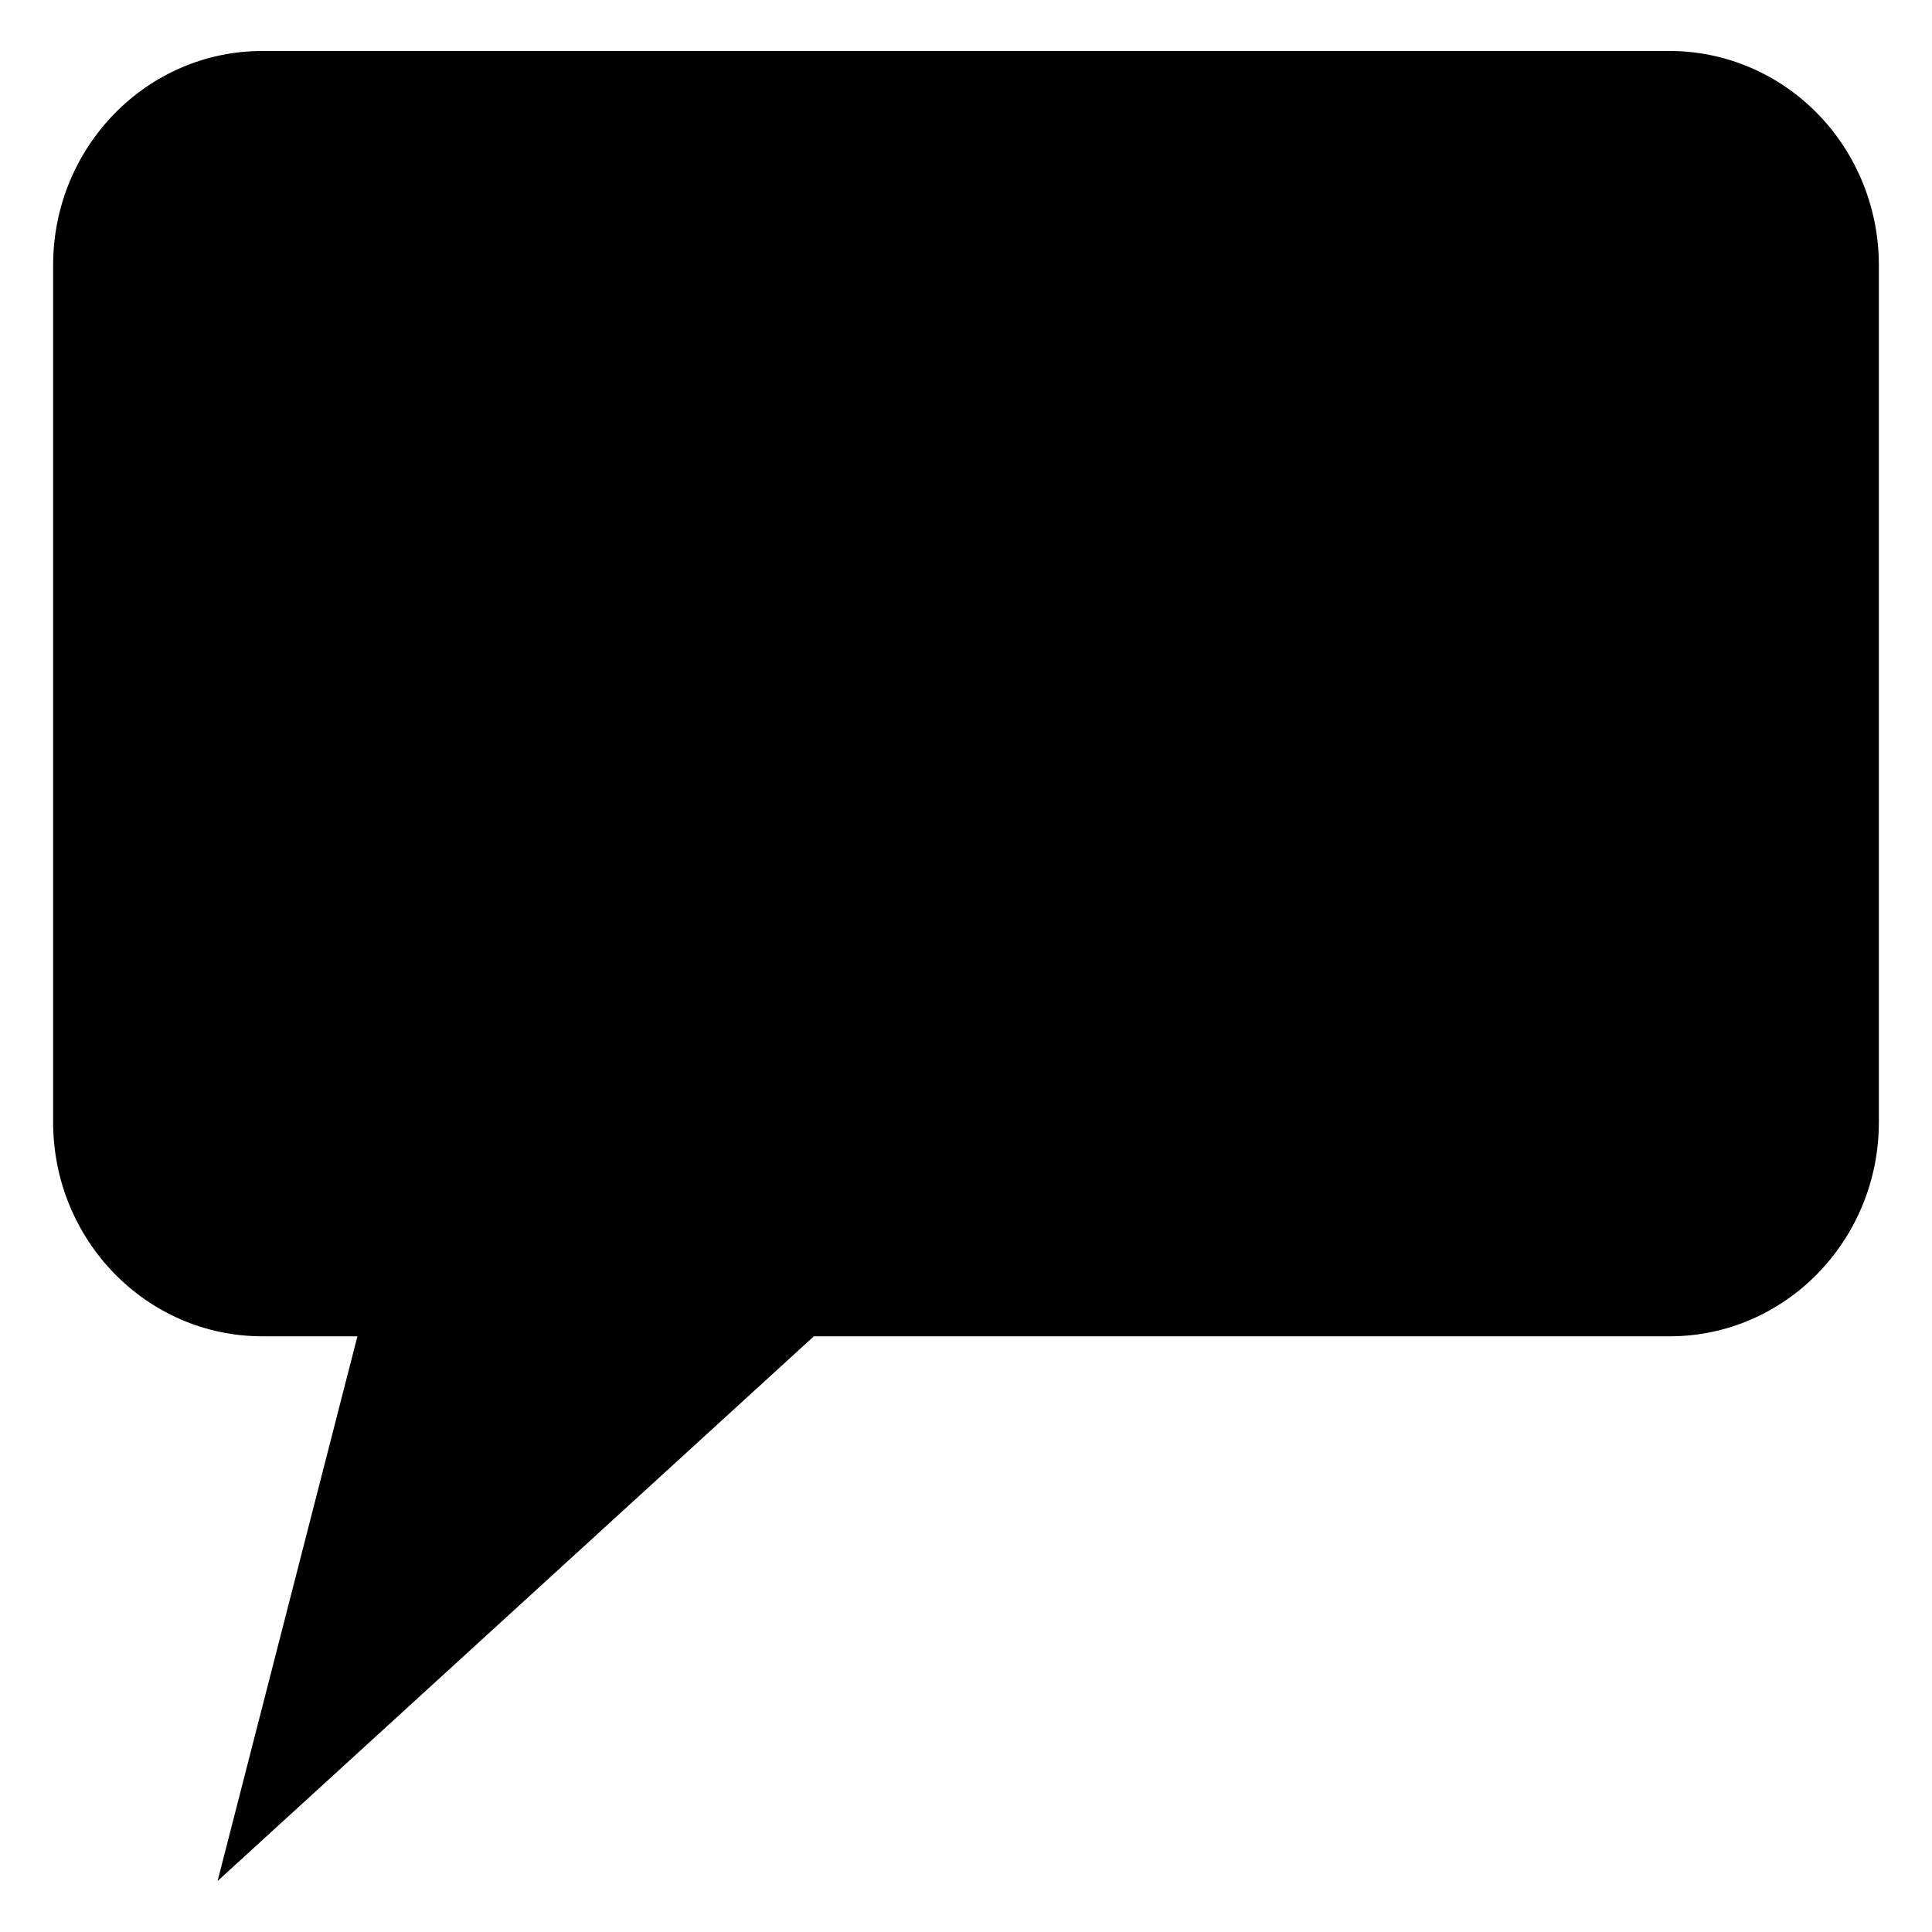
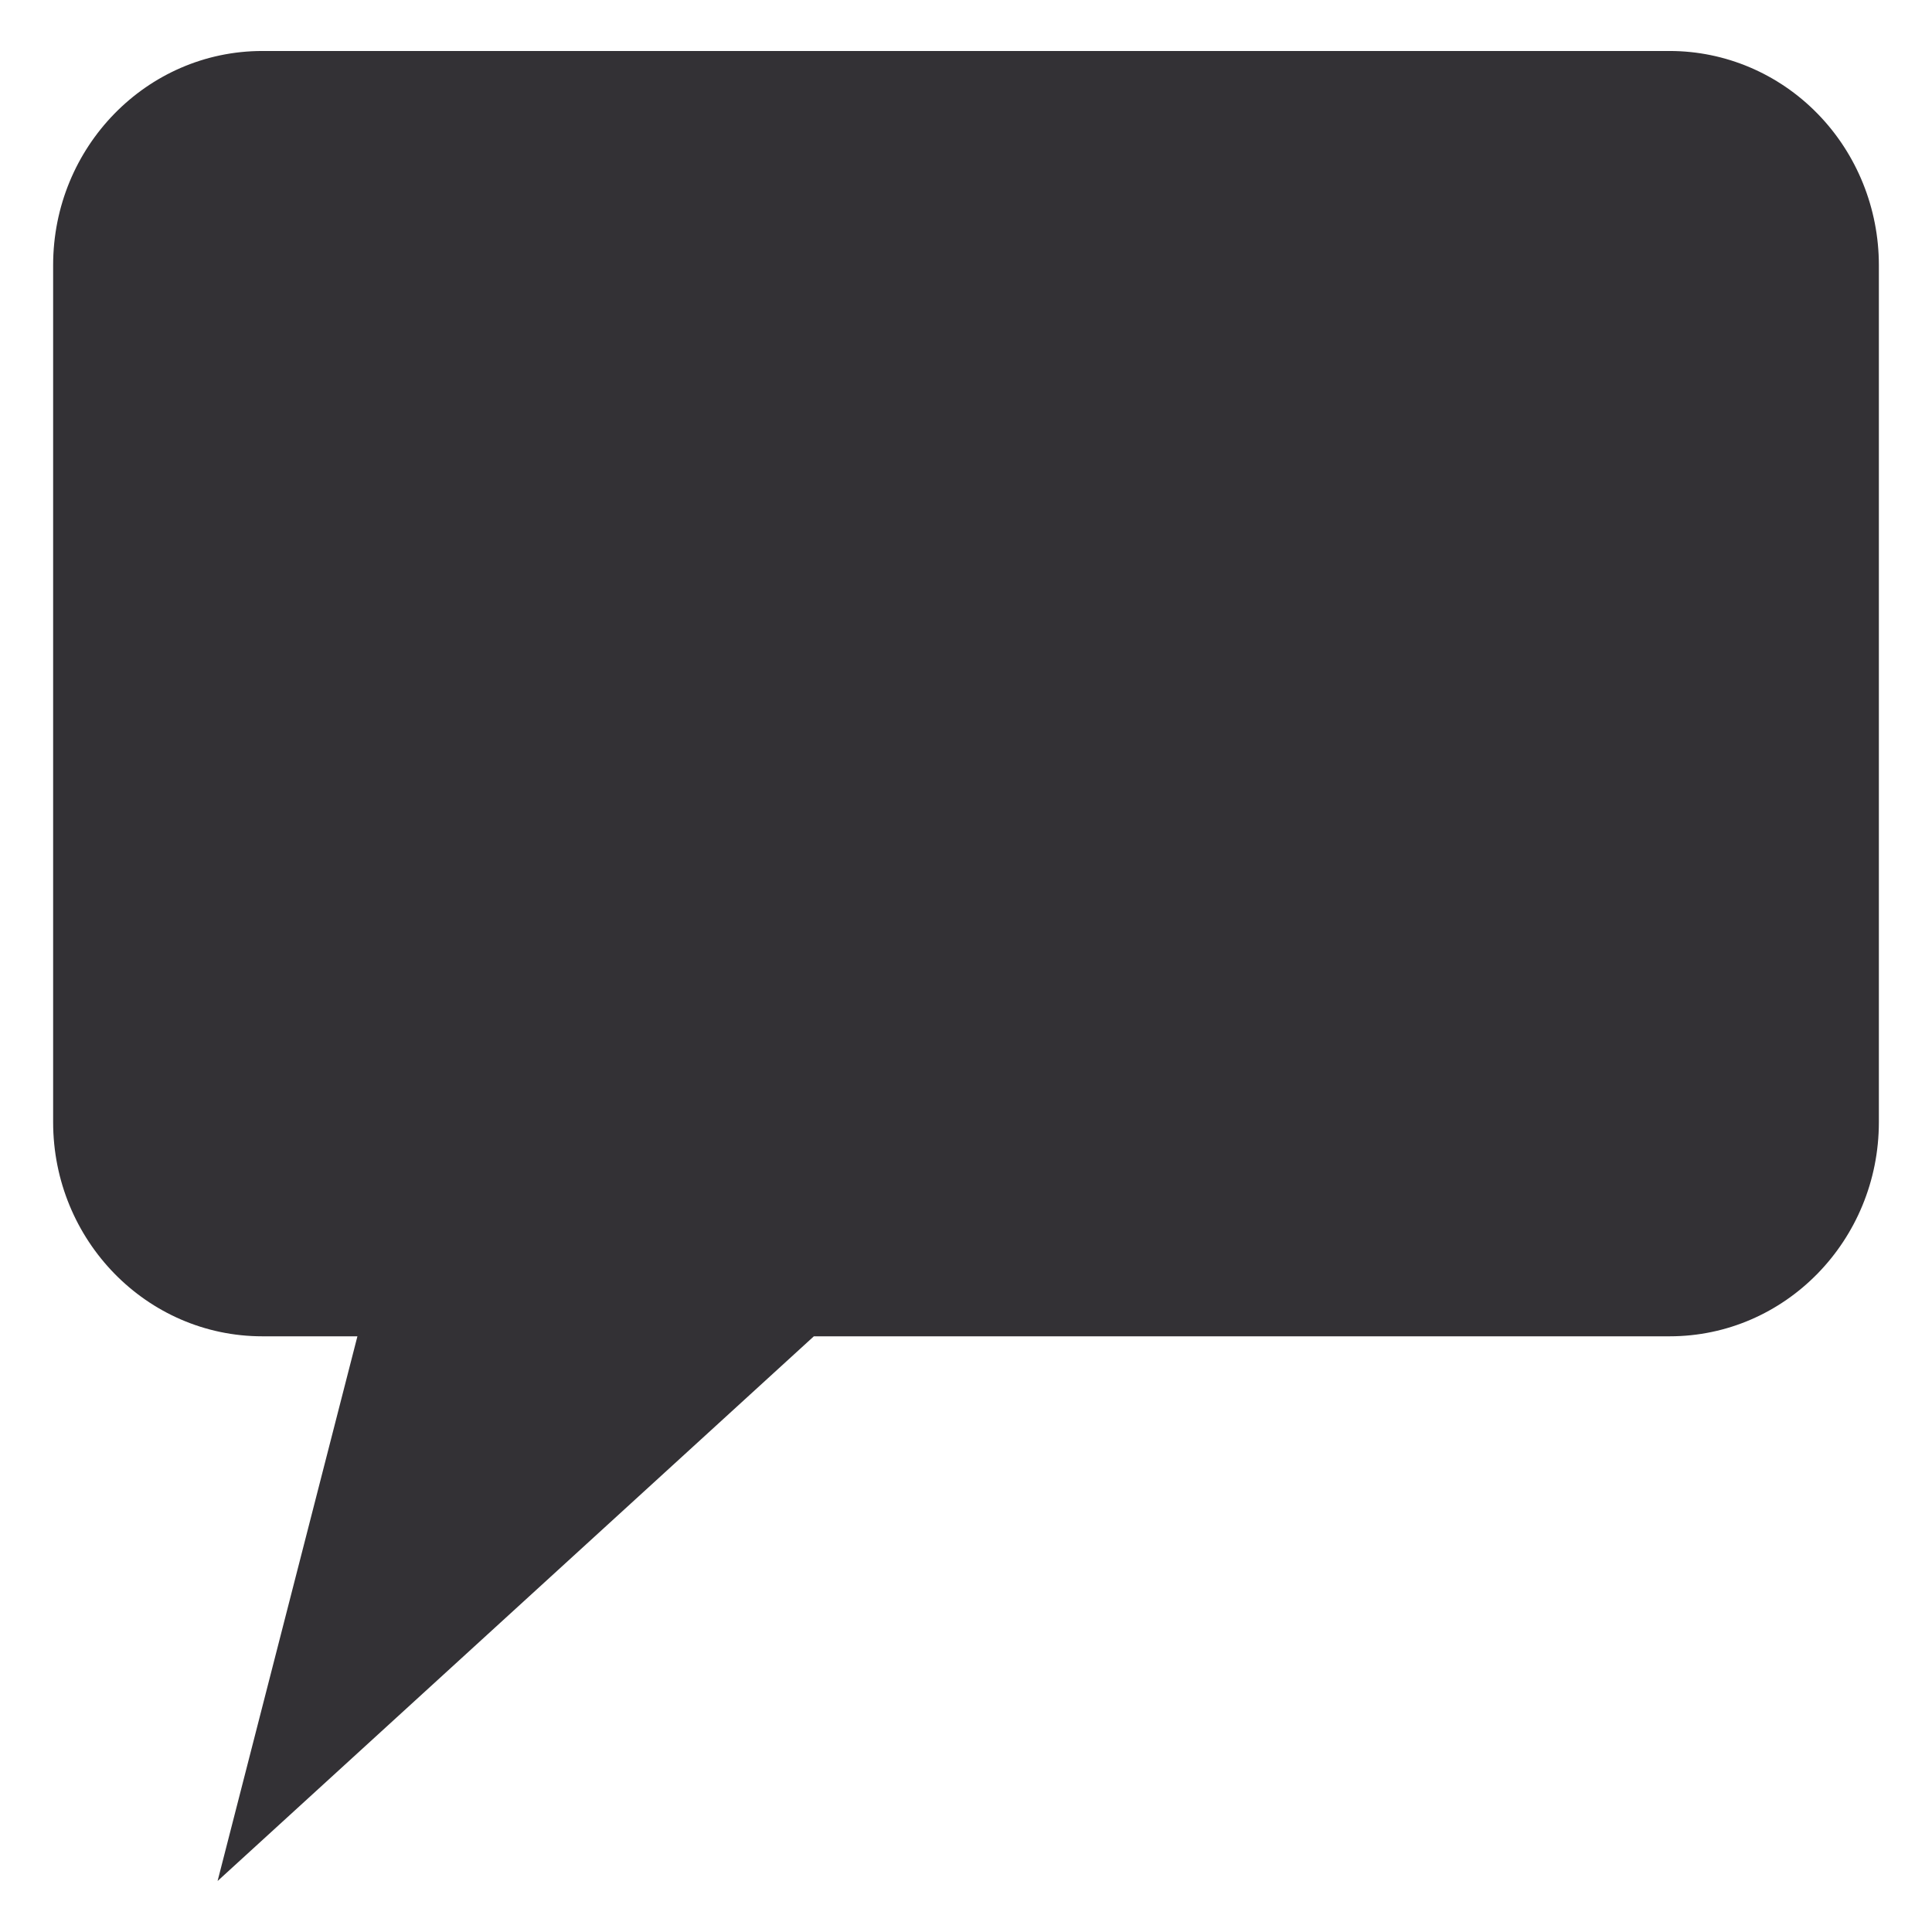
<svg xmlns="http://www.w3.org/2000/svg" width="200" height="200">
  <g id="Layer_1">
-     <path id="svg_16" d="m5.5,27.454l0,0c0,-12.247 9.696,-22.176 21.656,-22.176l9.844,0l0,0l47.25,0l88.594,0c5.744,0 11.252,2.336 15.313,6.495c4.061,4.159 6.343,9.799 6.343,15.681l0,55.44l0,0l0,33.264l0,0c0,12.247 -9.696,22.176 -21.656,22.176l-88.594,0l-61.726,56.388l14.476,-56.388l-9.844,0c-11.96,0 -21.656,-9.928 -21.656,-22.176l0,0l0,-33.264l0,0l-0,-55.44z" fill="#000000" />
+     <path id="svg_16" d="m5.5,27.454l0,0c0,-12.247 9.696,-22.176 21.656,-22.176l9.844,0l0,0l47.25,0l88.594,0c5.744,0 11.252,2.336 15.313,6.495c4.061,4.159 6.343,9.799 6.343,15.681l0,55.44l0,0l0,33.264l0,0c0,12.247 -9.696,22.176 -21.656,22.176l-88.594,0l-61.726,56.388l14.476,-56.388l-9.844,0c-11.96,0 -21.656,-9.928 -21.656,-22.176l0,0l0,-33.264l0,0l-0,-55.44z" fill="#333135" />
  </g>
</svg>
